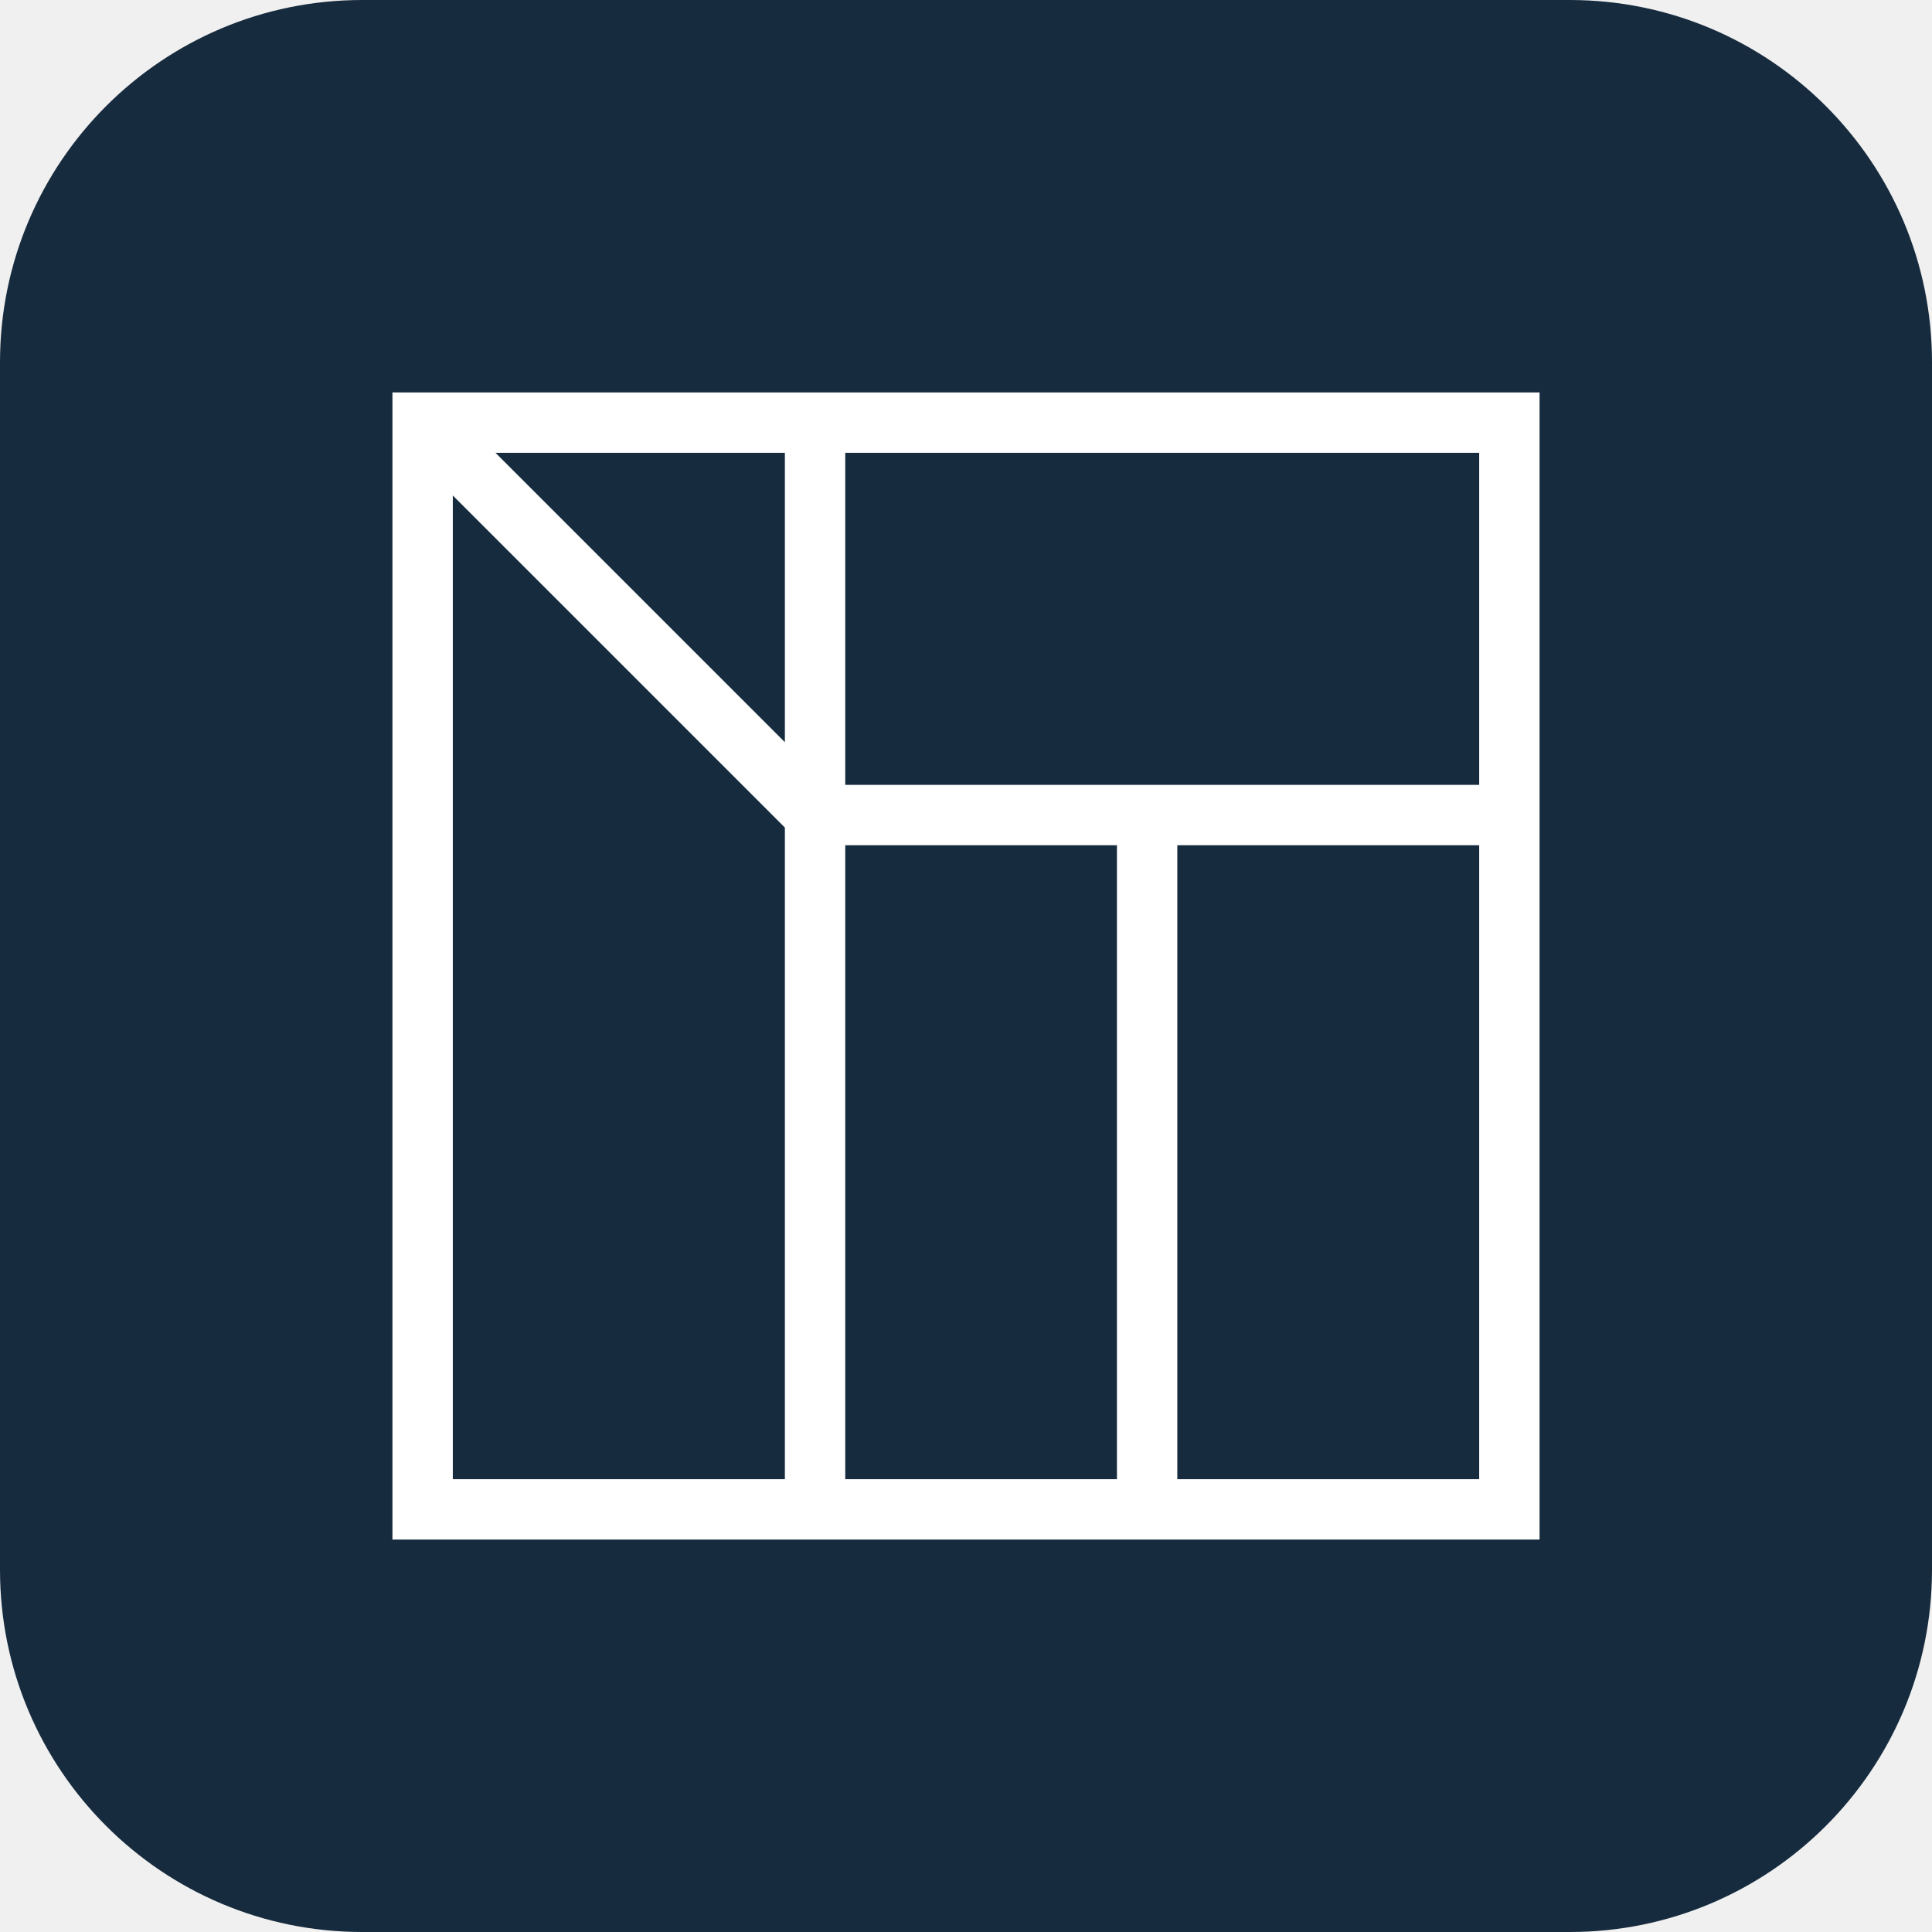
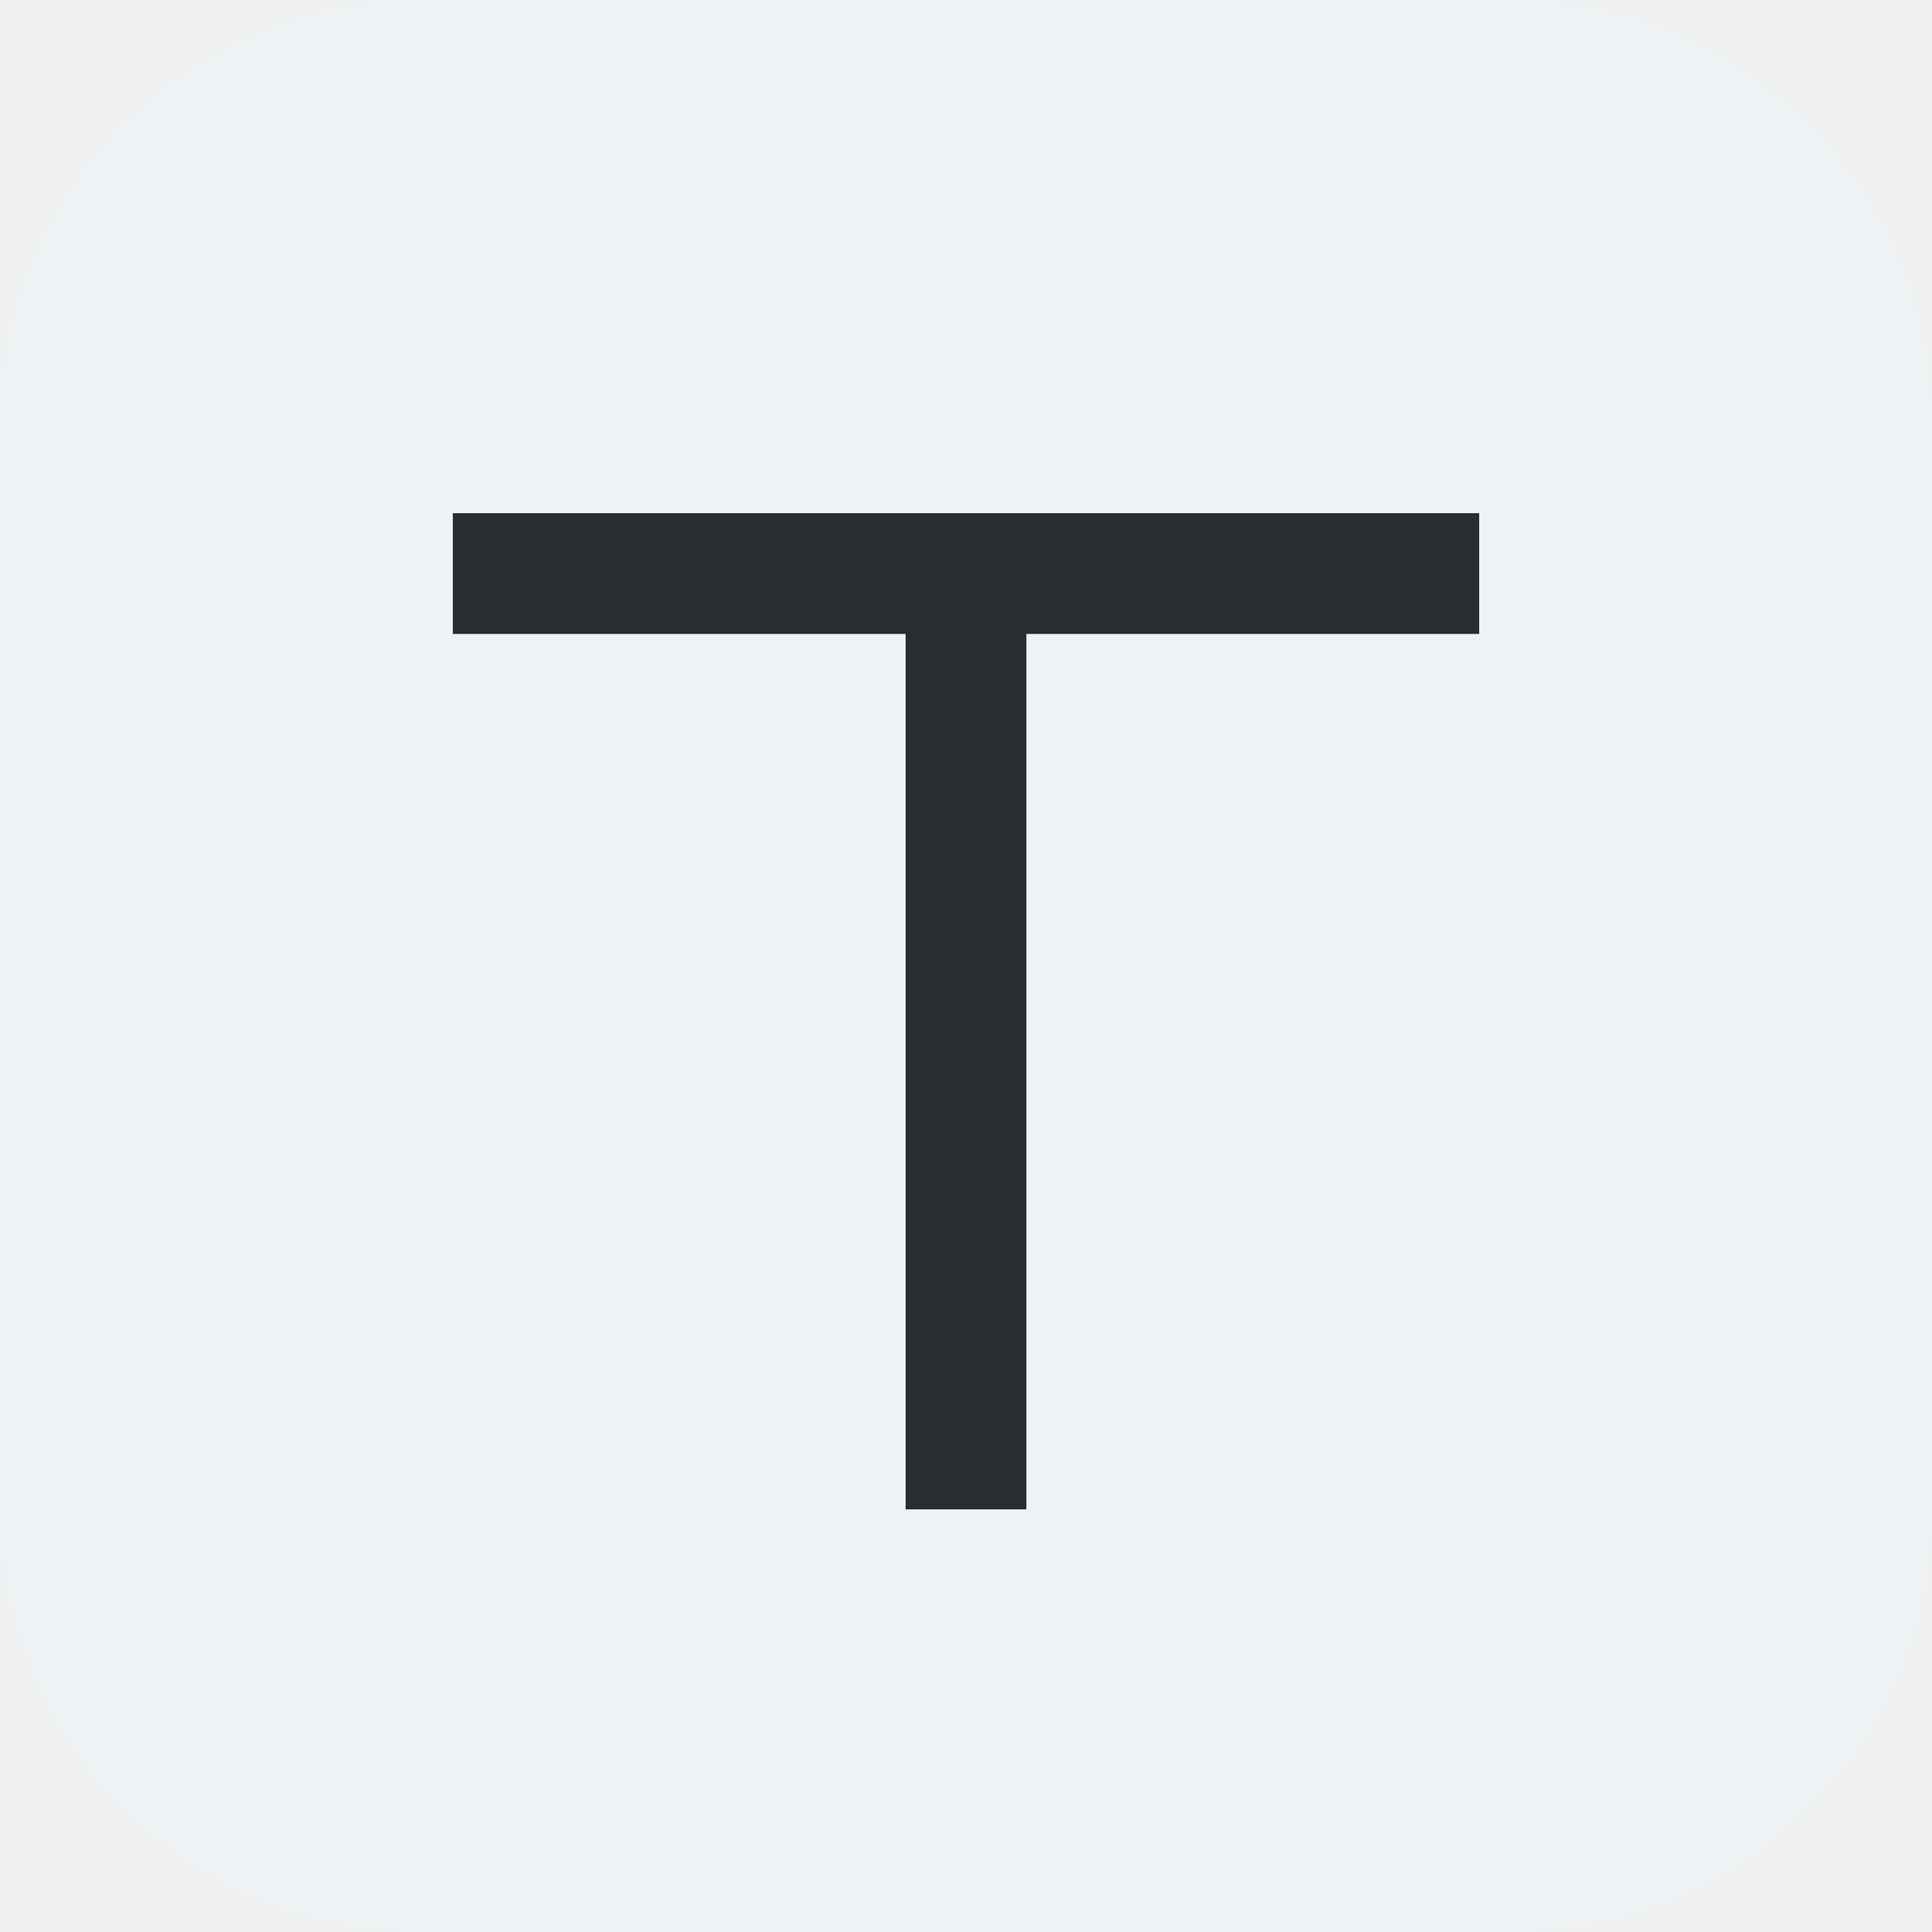
<svg xmlns="http://www.w3.org/2000/svg" viewBox="0 0 64 64">
-   <rect width="64" height="64" rx="12" fill="#172b3e" />
-   <g fill="none" stroke="#fff" stroke-width="2">
-     <path d="M14 14h36v36H14zM27 14v36M27 27h23M38 27v23M14 14l13 13" />
-   </g>
+   <rect width="64" height="64" rx="14" fill="#edf3f5" />
+   <path d="M15 19h34M32 19v31" fill="none" stroke="#282e2f" stroke-width="4" />
</svg>
